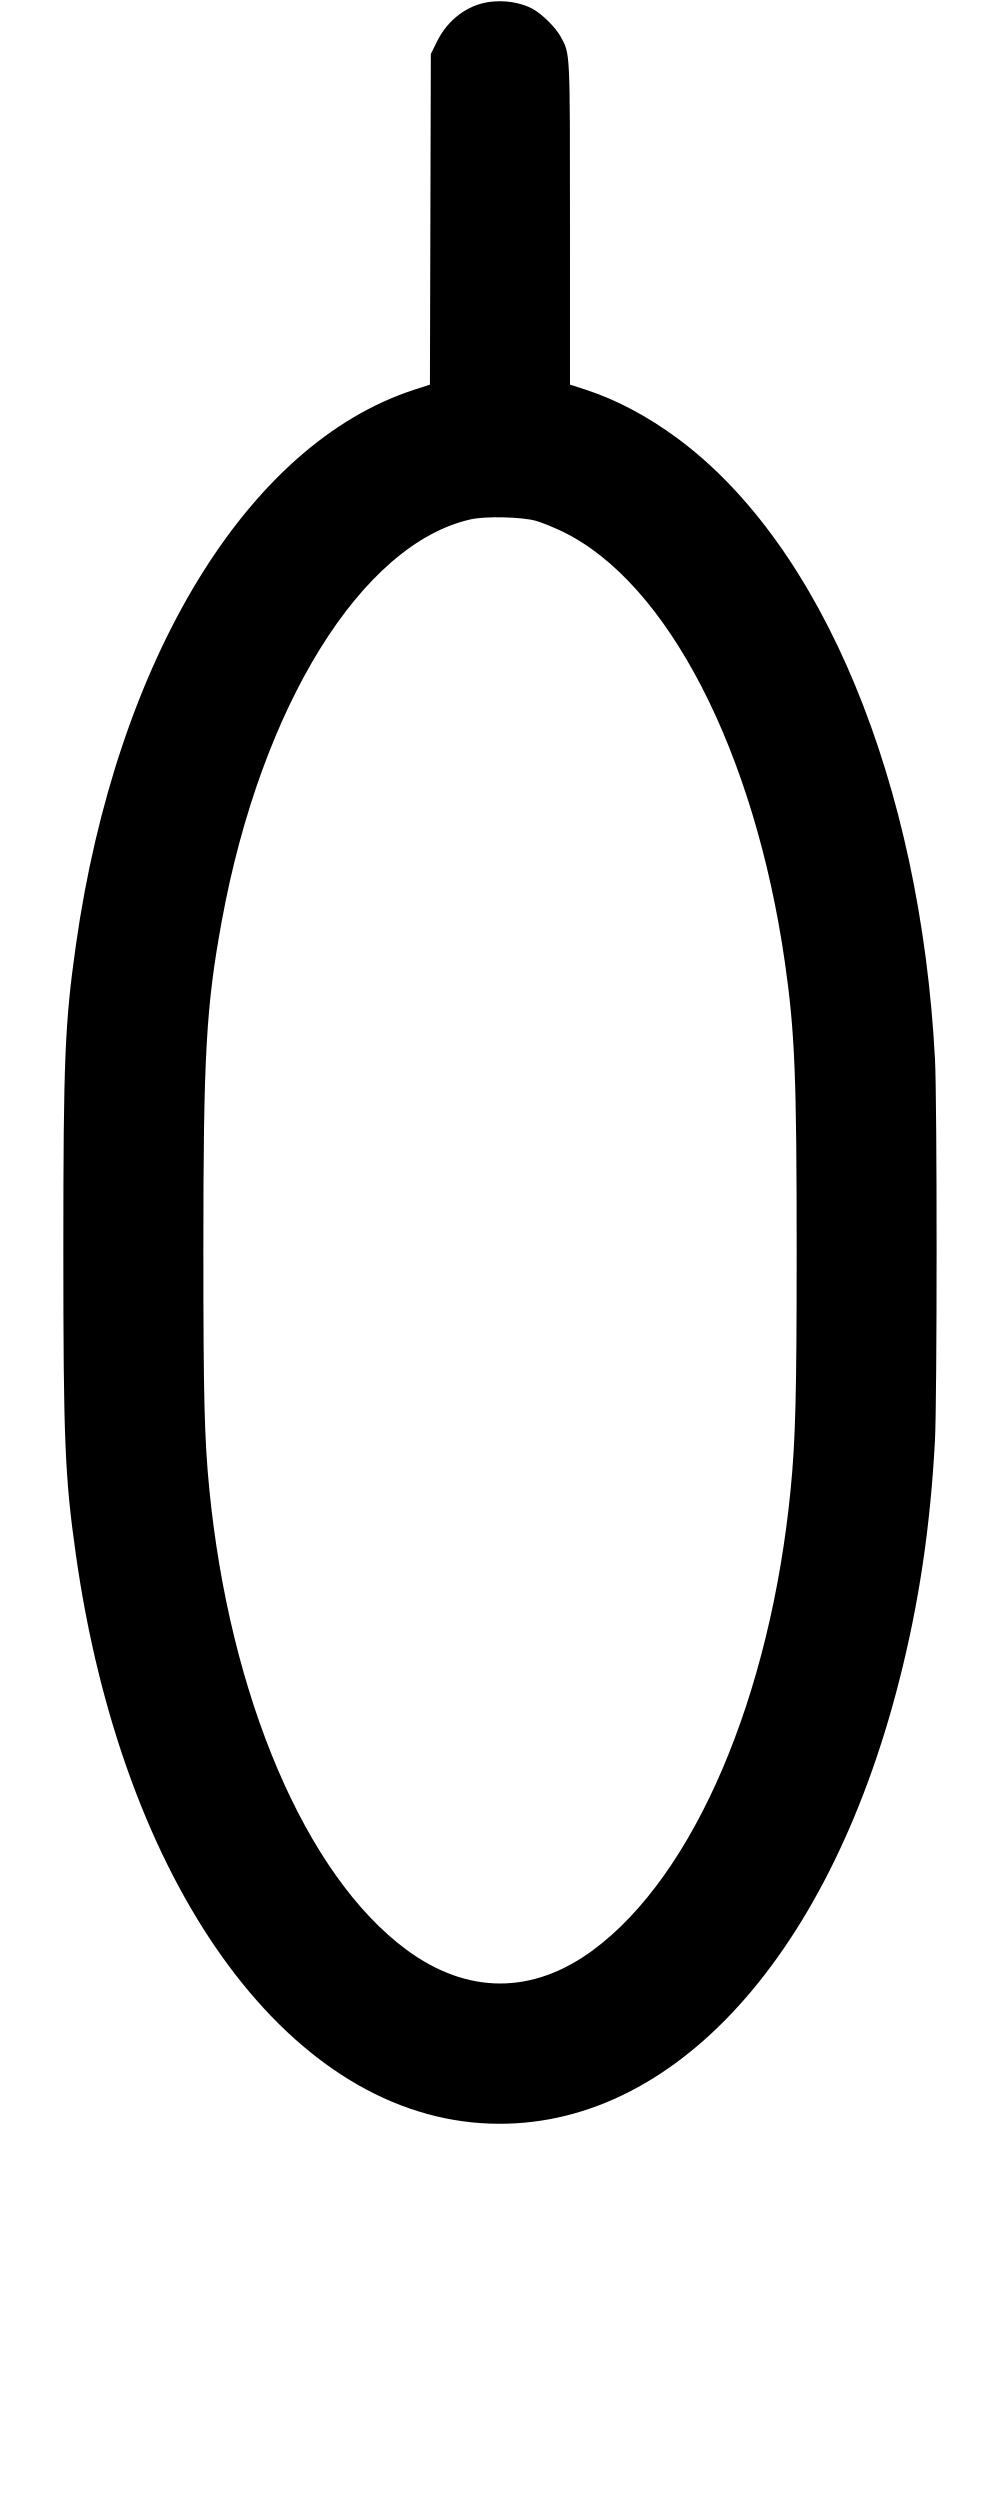
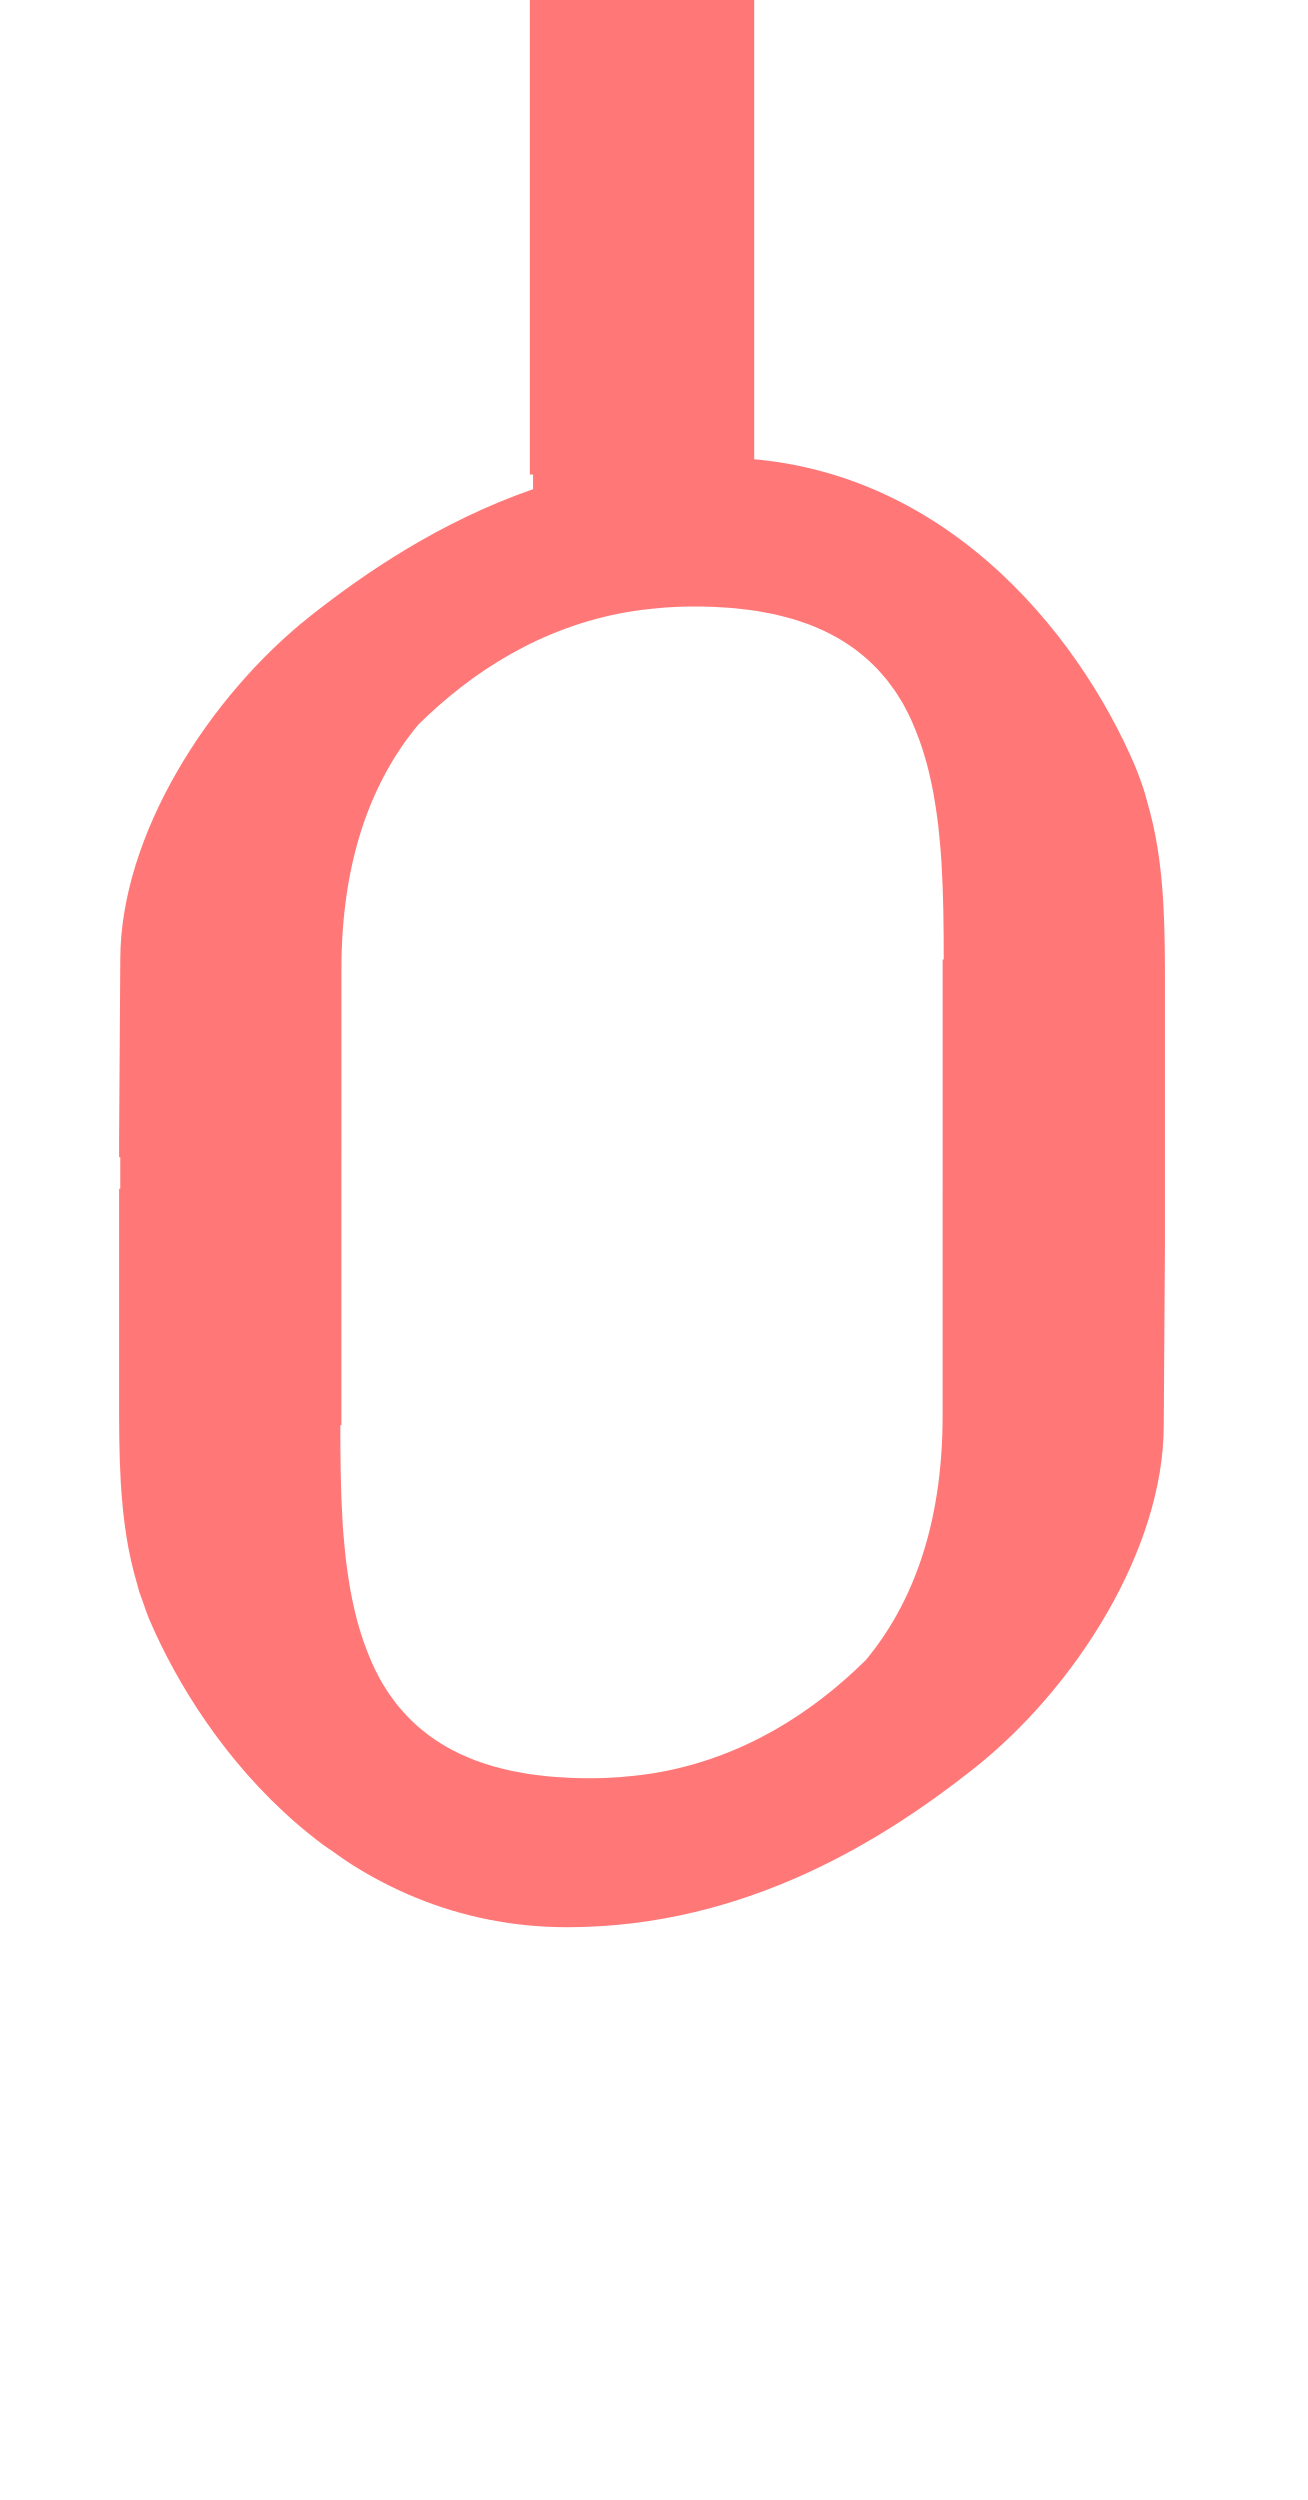
- <svg xmlns="http://www.w3.org/2000/svg" width="400" height="1000" viewBox="0 0 400 1000" version="1.1" id="svg5">
-   <path d="M195.759 0.769 C 186.965 1.973,179.107 7.892,174.839 16.526 L 172.333 21.597 172.151 87.727 L 171.969 153.858 165.725 155.879 C 99.069 177.456,46.609 263.542,30.365 378.000 C 25.942 409.166,25.334 423.918,25.334 500.000 C 25.334 576.082,25.942 590.834,30.365 622.000 C 48.957 753.009,113.861 843.985,192.497 849.262 C 266.059 854.199,330.768 785.716,359.676 672.333 C 367.593 641.281,372.125 610.863,373.979 576.333 C 374.855 560.024,374.867 440.268,373.994 423.667 C 368.169 312.890,328.853 218.098,271.000 175.346 C 259.011 166.486,246.407 159.807,234.260 155.874 L 228.000 153.848 227.992 89.424 C 227.984 19.530,228.091 21.689,224.273 14.674 C 222.187 10.842,216.509 5.294,212.668 3.334 C 207.976 0.941,201.584 -0.029,195.759 0.769 M214.333 208.319 C 216.533 208.919,221.353 210.871,225.044 212.657 C 266.960 232.939,301.859 300.584,313.959 385.000 C 317.936 412.750,318.667 430.595,318.667 500.000 C 318.667 557.463,318.217 575.568,316.299 595.333 C 308.205 678.752,277.735 749.988,237.331 779.956 C 213.092 797.935,186.848 797.878,162.446 779.795 C 122.283 750.031,91.846 678.739,83.694 595.333 C 81.763 575.580,81.346 558.663,81.346 500.000 C 81.346 422.012,82.430 402.665,88.723 368.333 C 104.488 282.333,144.736 217.441,188.333 207.732 C 194.259 206.412,208.523 206.734,214.333 208.319 " stroke="none" fill-rule="evenodd" fill="black" />
+ <svg xmlns="http://www.w3.org/2000/svg" width="525.04" height="1003.568" viewBox="0 0 525.04 1003.568" version="1.1" id="svg5">
+   <defs id="defs1" />
+   <path id="path25" style="fill:#ff0000;fill-opacity:0.533;stroke:none;stroke-width:110.955" d="m 212.69,0 v 190.493 h 1.298 v 5.875 c -37.483,13.036 -67.719,33.781 -89.479,50.988 -40.612,32.113 -76.222,87.883 -76.222,137.838 l -0.479,72.585 v 6.748 h 0.475 v 12.657 h -0.475 v 45.831 37.802 c 0,11.437 0.009,22.723 0.655,33.897 0.428,7.449 1.136,14.847 2.31,22.206 1.048,6.576 2.543,13.115 4.464,19.636 0.228,0.776 0.391,1.555 0.634,2.331 0.412,1.315 0.964,2.626 1.419,3.939 0.807,2.327 1.563,4.657 2.515,6.979 l 0.004,0.004 c 1.43,3.35 2.987,6.767 4.674,10.225 l 0.004,0.004 c 1.687,3.458 3.499,6.957 5.442,10.481 l 0.004,0.004 c 1.944,3.524 4.014,7.072 6.215,10.62 l 0.004,0.004 c 2.201,3.548 4.533,7.099 6.992,10.628 l 0.004,0.004 c 2.459,3.529 5.043,7.039 7.76,10.507 l 0.004,0.004 c 2.717,3.468 5.566,6.894 8.541,10.259 l 0.004,0.004 c 2.976,3.365 6.079,6.666 9.314,9.885 l 0.004,0.004 c 3.235,3.219 6.601,6.355 10.095,9.385 l 0.004,0.004 c 3.494,3.031 7.118,5.955 10.872,8.756 1.177,0.878 2.45,1.658 3.653,2.511 2.634,1.868 5.247,3.761 8.004,5.497 h 0.004 c 4.015,2.527 8.163,4.91 12.438,7.122 h 0.004 c 4.276,2.212 8.678,4.255 13.215,6.11 h 0.004 c 4.537,1.854 9.202,3.522 14,4.976 h 0.004 c 2.398,0.727 4.83,1.401 7.294,2.02 h 0.004 c 2.464,0.619 4.962,1.186 7.492,1.692 h 0.004 c 2.529,0.506 5.09,0.952 7.685,1.34 h 0.004 c 2.595,0.387 5.222,0.715 7.882,0.978 h 0.004 c 2.66,0.263 5.353,0.466 8.079,0.601 2.727,0.135 5.488,0.201 8.281,0.201 h 0.004 0.024 c 72.544,-0.011 128.517,-36.342 163.11,-63.695 40.612,-32.113 76.222,-87.883 76.222,-137.838 l 0.479,-72.585 v -19.403 -27.077 -17.755 -38.802 c 0,-11.437 -0.017,-22.724 -0.655,-33.897 -0.428,-7.449 -1.137,-14.847 -2.31,-22.206 -1.048,-6.576 -2.543,-13.115 -4.464,-19.636 -0.229,-0.778 -0.391,-1.558 -0.634,-2.335 -1.142,-3.644 -2.446,-7.283 -3.935,-10.914 l -0.004,-0.004 c -1.43,-3.35 -2.987,-6.767 -4.674,-10.225 l -0.004,-0.004 c -1.687,-3.458 -3.499,-6.957 -5.442,-10.481 l -0.004,-0.004 c -1.944,-3.524 -4.014,-7.072 -6.215,-10.62 l -0.004,-0.004 c -2.201,-3.548 -4.533,-7.099 -6.992,-10.628 l -0.004,-0.004 c -2.459,-3.529 -5.043,-7.039 -7.76,-10.507 l -0.004,-0.004 c -2.717,-3.468 -5.566,-6.894 -8.541,-10.259 l -0.004,-0.004 c -2.976,-3.365 -6.079,-6.666 -9.314,-9.885 l -0.004,-0.004 c -3.235,-3.219 -6.601,-6.355 -10.095,-9.385 l -0.004,-0.004 c -3.494,-3.031 -7.118,-5.956 -10.872,-8.756 l -0.004,-0.004 c -3.755,-2.8 -7.638,-5.476 -11.653,-8.004 h -0.004 c -4.015,-2.527 -8.163,-4.91 -12.438,-7.122 h -0.004 c -4.276,-2.212 -8.679,-4.255 -13.215,-6.11 h -0.004 c -4.537,-1.854 -9.203,-3.522 -14.001,-4.976 h -0.004 c -2.398,-0.727 -4.83,-1.401 -7.294,-2.02 h -0.004 c -2.464,-0.619 -4.962,-1.186 -7.492,-1.692 h -0.004 c -2.529,-0.506 -5.09,-0.952 -7.685,-1.34 h -0.004 c -2.595,-0.387 -5.222,-0.715 -7.882,-0.978 h -0.004 c -0.41,-0.041 -0.832,-0.054 -1.243,-0.092 V 60.772 0 Z m 64.602,243.48 h 0.017 0.004 c 3.179,-0.03 6.251,0.021 9.234,0.139 0.897,0.036 1.733,0.115 2.612,0.164 2.071,0.114 4.138,0.23 6.114,0.416 0.97,0.091 1.883,0.228 2.83,0.336 1.761,0.2 3.522,0.397 5.207,0.655 1.12,0.171 2.184,0.388 3.271,0.584 1.43,0.258 2.867,0.51 4.241,0.81 1.09,0.238 2.128,0.513 3.183,0.777 1.314,0.329 2.631,0.656 3.893,1.025 1.02,0.298 2,0.63 2.986,0.953 1.191,0.391 2.376,0.782 3.519,1.209 0.965,0.361 1.895,0.748 2.826,1.134 1.108,0.459 2.206,0.925 3.267,1.419 0.888,0.414 1.752,0.851 2.608,1.289 0.992,0.508 1.969,1.026 2.919,1.566 0.854,0.486 1.69,0.984 2.511,1.495 0.895,0.557 1.769,1.131 2.625,1.718 0.793,0.544 1.579,1.094 2.339,1.663 0.811,0.606 1.594,1.235 2.368,1.869 0.73,0.598 1.456,1.197 2.154,1.818 0.714,0.636 1.401,1.292 2.083,1.953 0.705,0.682 1.408,1.367 2.079,2.074 0.614,0.649 1.198,1.321 1.785,1.99 0.658,0.751 1.321,1.499 1.944,2.276 0.53,0.659 1.027,1.342 1.533,2.02 0.628,0.842 1.264,1.68 1.856,2.549 0.406,0.597 0.782,1.218 1.172,1.827 0.633,0.99 1.274,1.973 1.864,2.994 0.237,0.411 0.449,0.84 0.68,1.256 2.06,3.712 3.783,7.67 5.341,11.75 0.673,1.758 1.301,3.548 1.89,5.367 0.649,2.009 1.272,4.037 1.827,6.114 0.466,1.744 0.886,3.52 1.289,5.308 0.509,2.262 1.005,4.535 1.424,6.862 0.3,1.666 0.557,3.364 0.815,5.06 0.39,2.578 0.77,5.158 1.071,7.798 0.151,1.325 0.268,2.675 0.399,4.015 0.304,3.119 0.6,6.246 0.806,9.432 0.041,0.62 0.065,1.251 0.101,1.873 0.728,12.248 0.85,24.898 0.857,37.567 7e-5,0.198 0.004,0.394 0.004,0.592 h -0.441 v 91.99 h -0.004 v 91.016 c 0,44.772 -12.611,76.248 -30.852,98.209 -21.554,21.273 -49.215,39.116 -83.759,45.172 -0.923,0.151 -1.845,0.303 -2.755,0.437 -2.446,0.38 -4.944,0.669 -7.458,0.928 -1.538,0.154 -3.09,0.322 -4.573,0.428 -3.554,0.255 -7.142,0.445 -10.83,0.445 h -0.017 -0.004 c -3.179,0.03 -6.251,-0.021 -9.234,-0.138 -0.897,-0.036 -1.733,-0.115 -2.612,-0.164 -2.071,-0.114 -4.138,-0.23 -6.114,-0.416 -0.97,-0.091 -1.883,-0.228 -2.83,-0.336 -1.761,-0.2 -3.522,-0.398 -5.207,-0.655 -1.12,-0.171 -2.184,-0.388 -3.271,-0.584 -1.43,-0.258 -2.867,-0.51 -4.241,-0.81 -1.089,-0.238 -2.128,-0.513 -3.183,-0.777 -1.314,-0.329 -2.631,-0.656 -3.893,-1.025 -1.02,-0.298 -2,-0.63 -2.986,-0.953 -1.191,-0.391 -2.376,-0.782 -3.519,-1.209 -0.965,-0.361 -1.895,-0.748 -2.826,-1.134 -1.108,-0.459 -2.206,-0.925 -3.267,-1.419 -0.888,-0.414 -1.752,-0.851 -2.608,-1.289 -0.992,-0.508 -1.969,-1.026 -2.919,-1.566 -0.854,-0.486 -1.69,-0.984 -2.511,-1.495 -0.895,-0.557 -1.769,-1.131 -2.625,-1.718 -0.793,-0.544 -1.579,-1.094 -2.339,-1.663 -0.811,-0.606 -1.594,-1.235 -2.368,-1.869 -0.73,-0.598 -1.456,-1.197 -2.154,-1.818 -0.714,-0.636 -1.401,-1.292 -2.083,-1.953 -0.705,-0.682 -1.408,-1.367 -2.079,-2.074 -0.614,-0.649 -1.198,-1.321 -1.785,-1.99 -0.657,-0.751 -1.321,-1.499 -1.944,-2.276 -0.53,-0.66 -1.027,-1.343 -1.533,-2.02 -0.628,-0.842 -1.264,-1.68 -1.856,-2.549 -0.406,-0.597 -0.782,-1.218 -1.172,-1.827 -0.633,-0.99 -1.274,-1.973 -1.864,-2.994 -0.237,-0.411 -0.449,-0.84 -0.68,-1.256 -2.06,-3.712 -3.783,-7.67 -5.341,-11.75 -0.673,-1.758 -1.301,-3.548 -1.89,-5.367 -0.649,-2.009 -1.273,-4.037 -1.827,-6.114 -0.466,-1.744 -0.885,-3.52 -1.289,-5.308 -0.51,-2.262 -1.005,-4.535 -1.424,-6.862 -0.3,-1.666 -0.557,-3.364 -0.815,-5.06 -0.39,-2.578 -0.77,-5.158 -1.071,-7.798 -0.151,-1.325 -0.268,-2.675 -0.399,-4.015 -0.304,-3.119 -0.6,-6.246 -0.806,-9.432 -0.041,-0.62 -0.065,-1.251 -0.101,-1.873 -0.728,-12.248 -0.85,-24.898 -0.857,-37.567 -1.8e-4,-0.198 -0.004,-0.394 -0.004,-0.592 h 0.441 V 464.528 h 0.004 v -75.428 c 0,-44.772 12.611,-76.248 30.852,-98.209 21.554,-21.273 49.215,-39.116 83.759,-45.172 0.923,-0.151 1.845,-0.303 2.755,-0.437 2.446,-0.38 4.944,-0.669 7.458,-0.928 1.538,-0.154 3.09,-0.322 4.573,-0.428 3.554,-0.255 7.142,-0.445 10.83,-0.445 z" />
</svg>
